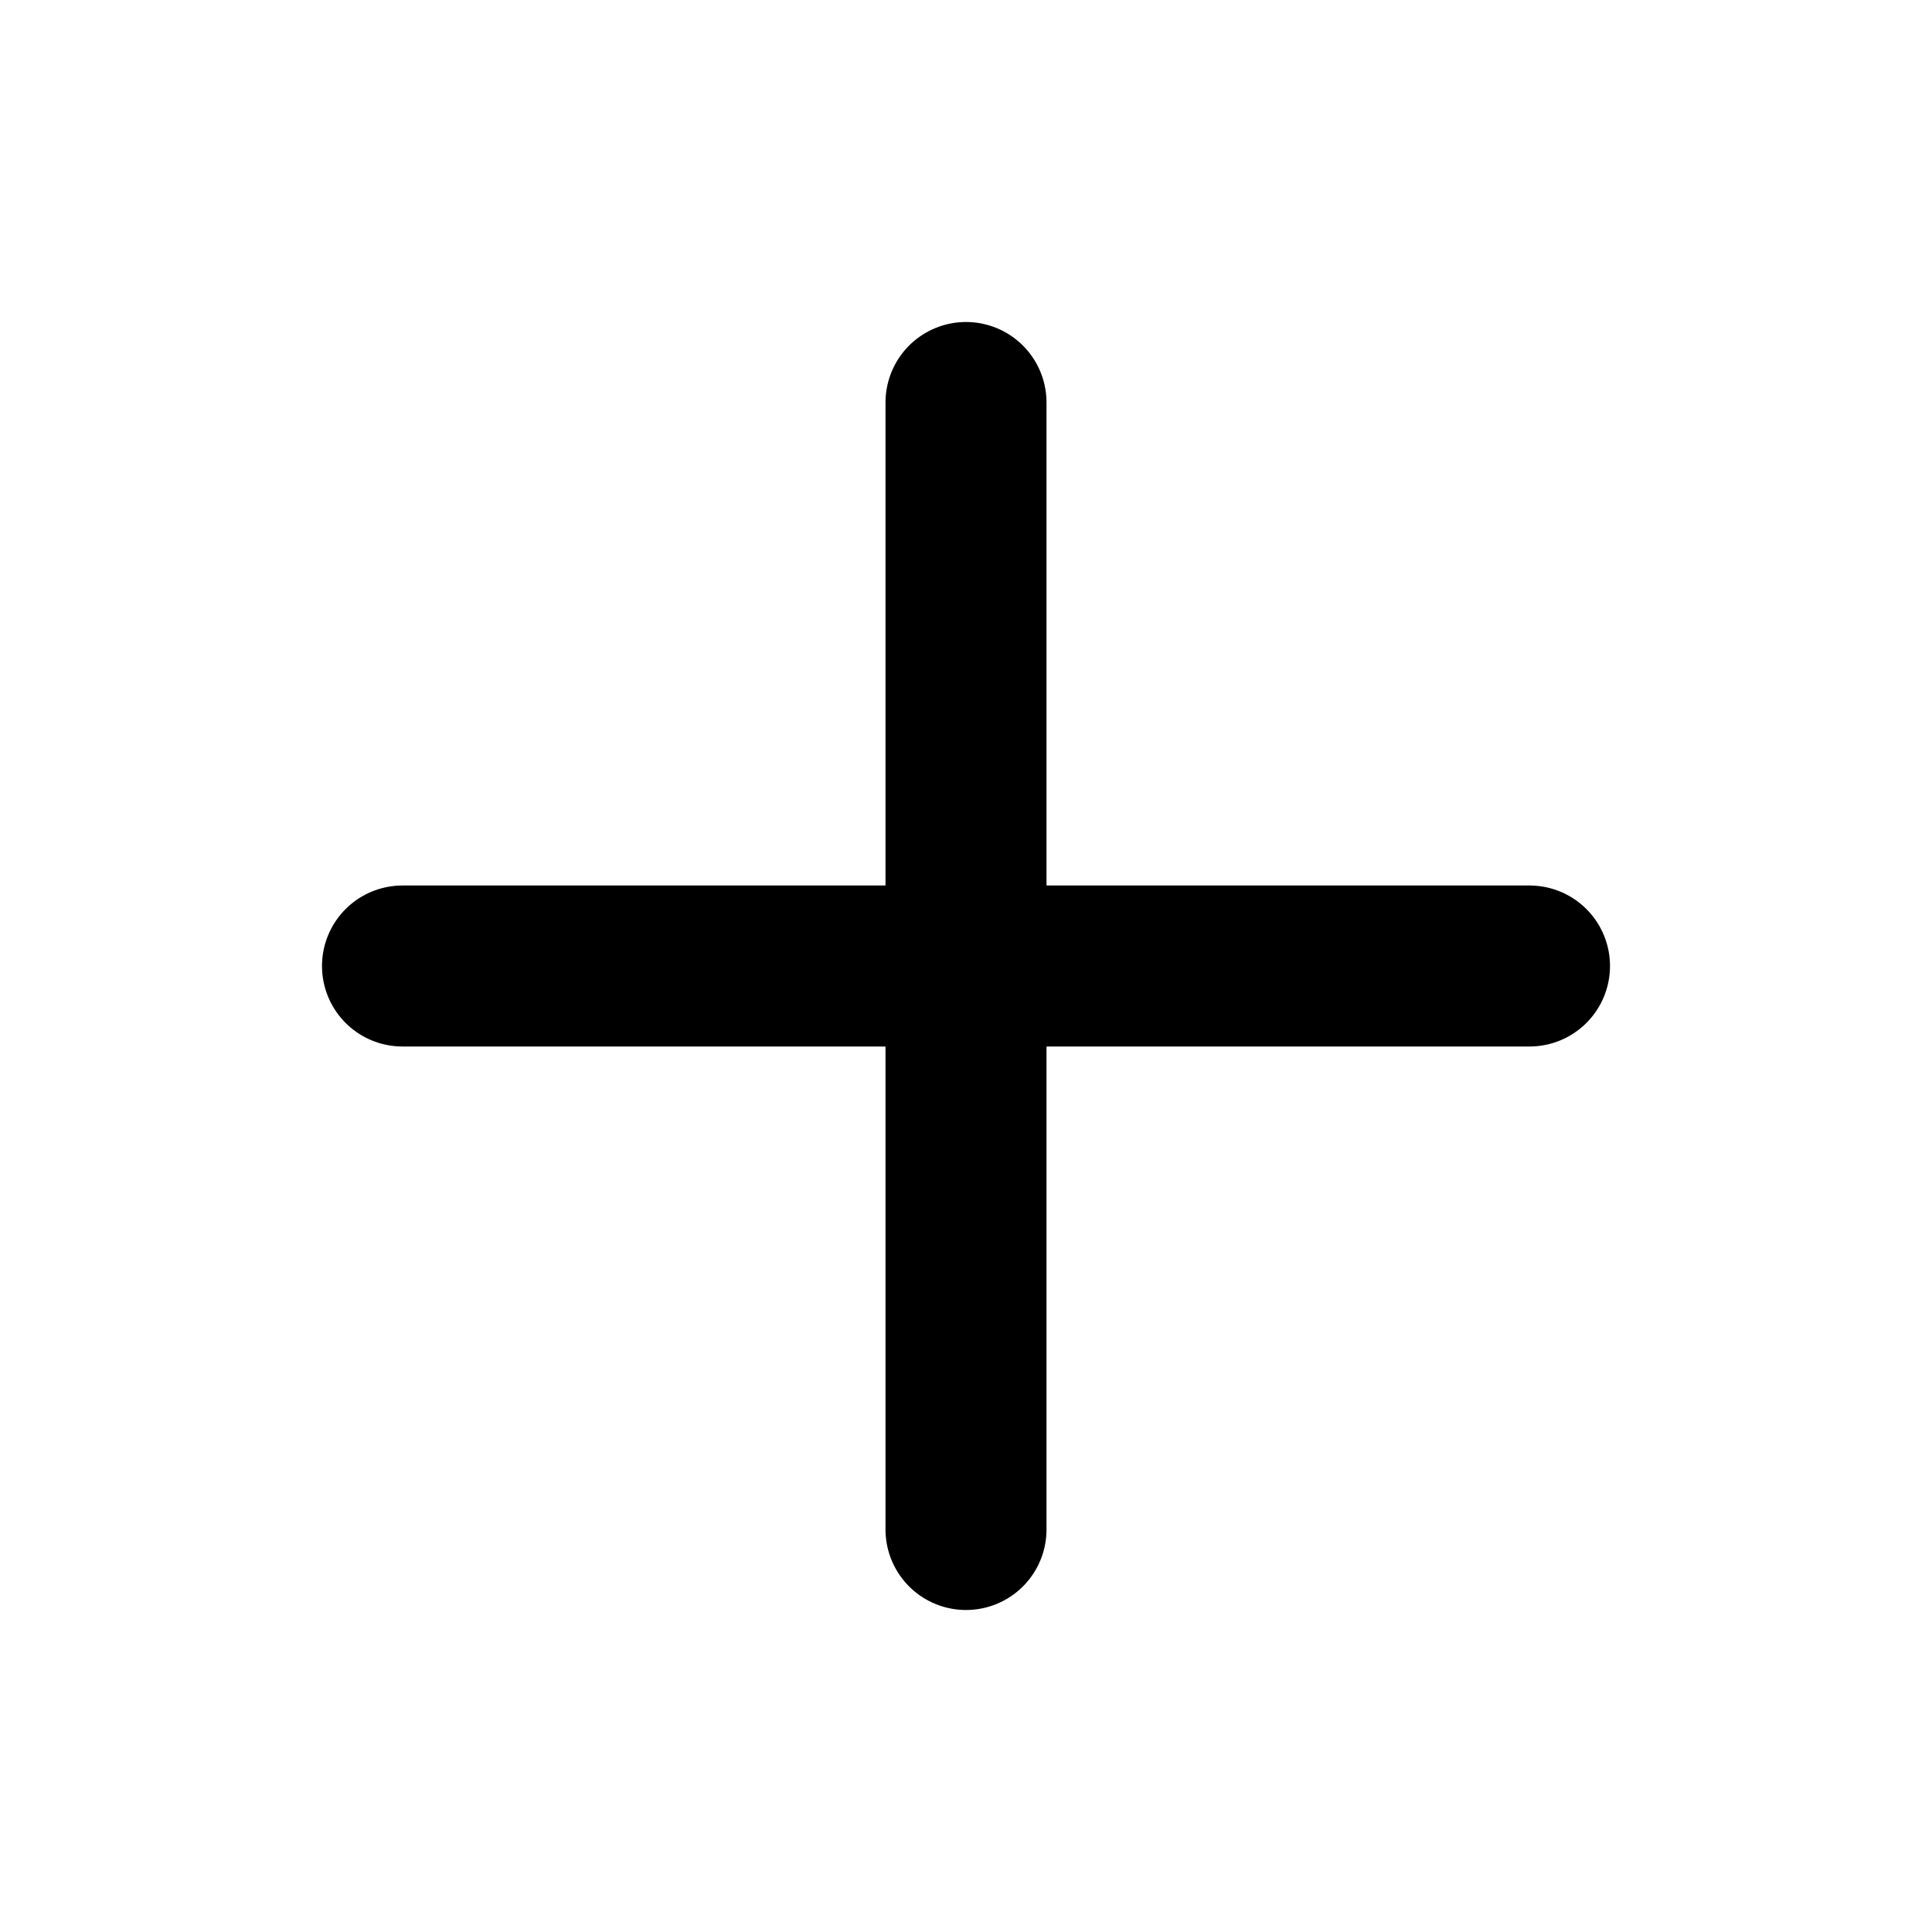
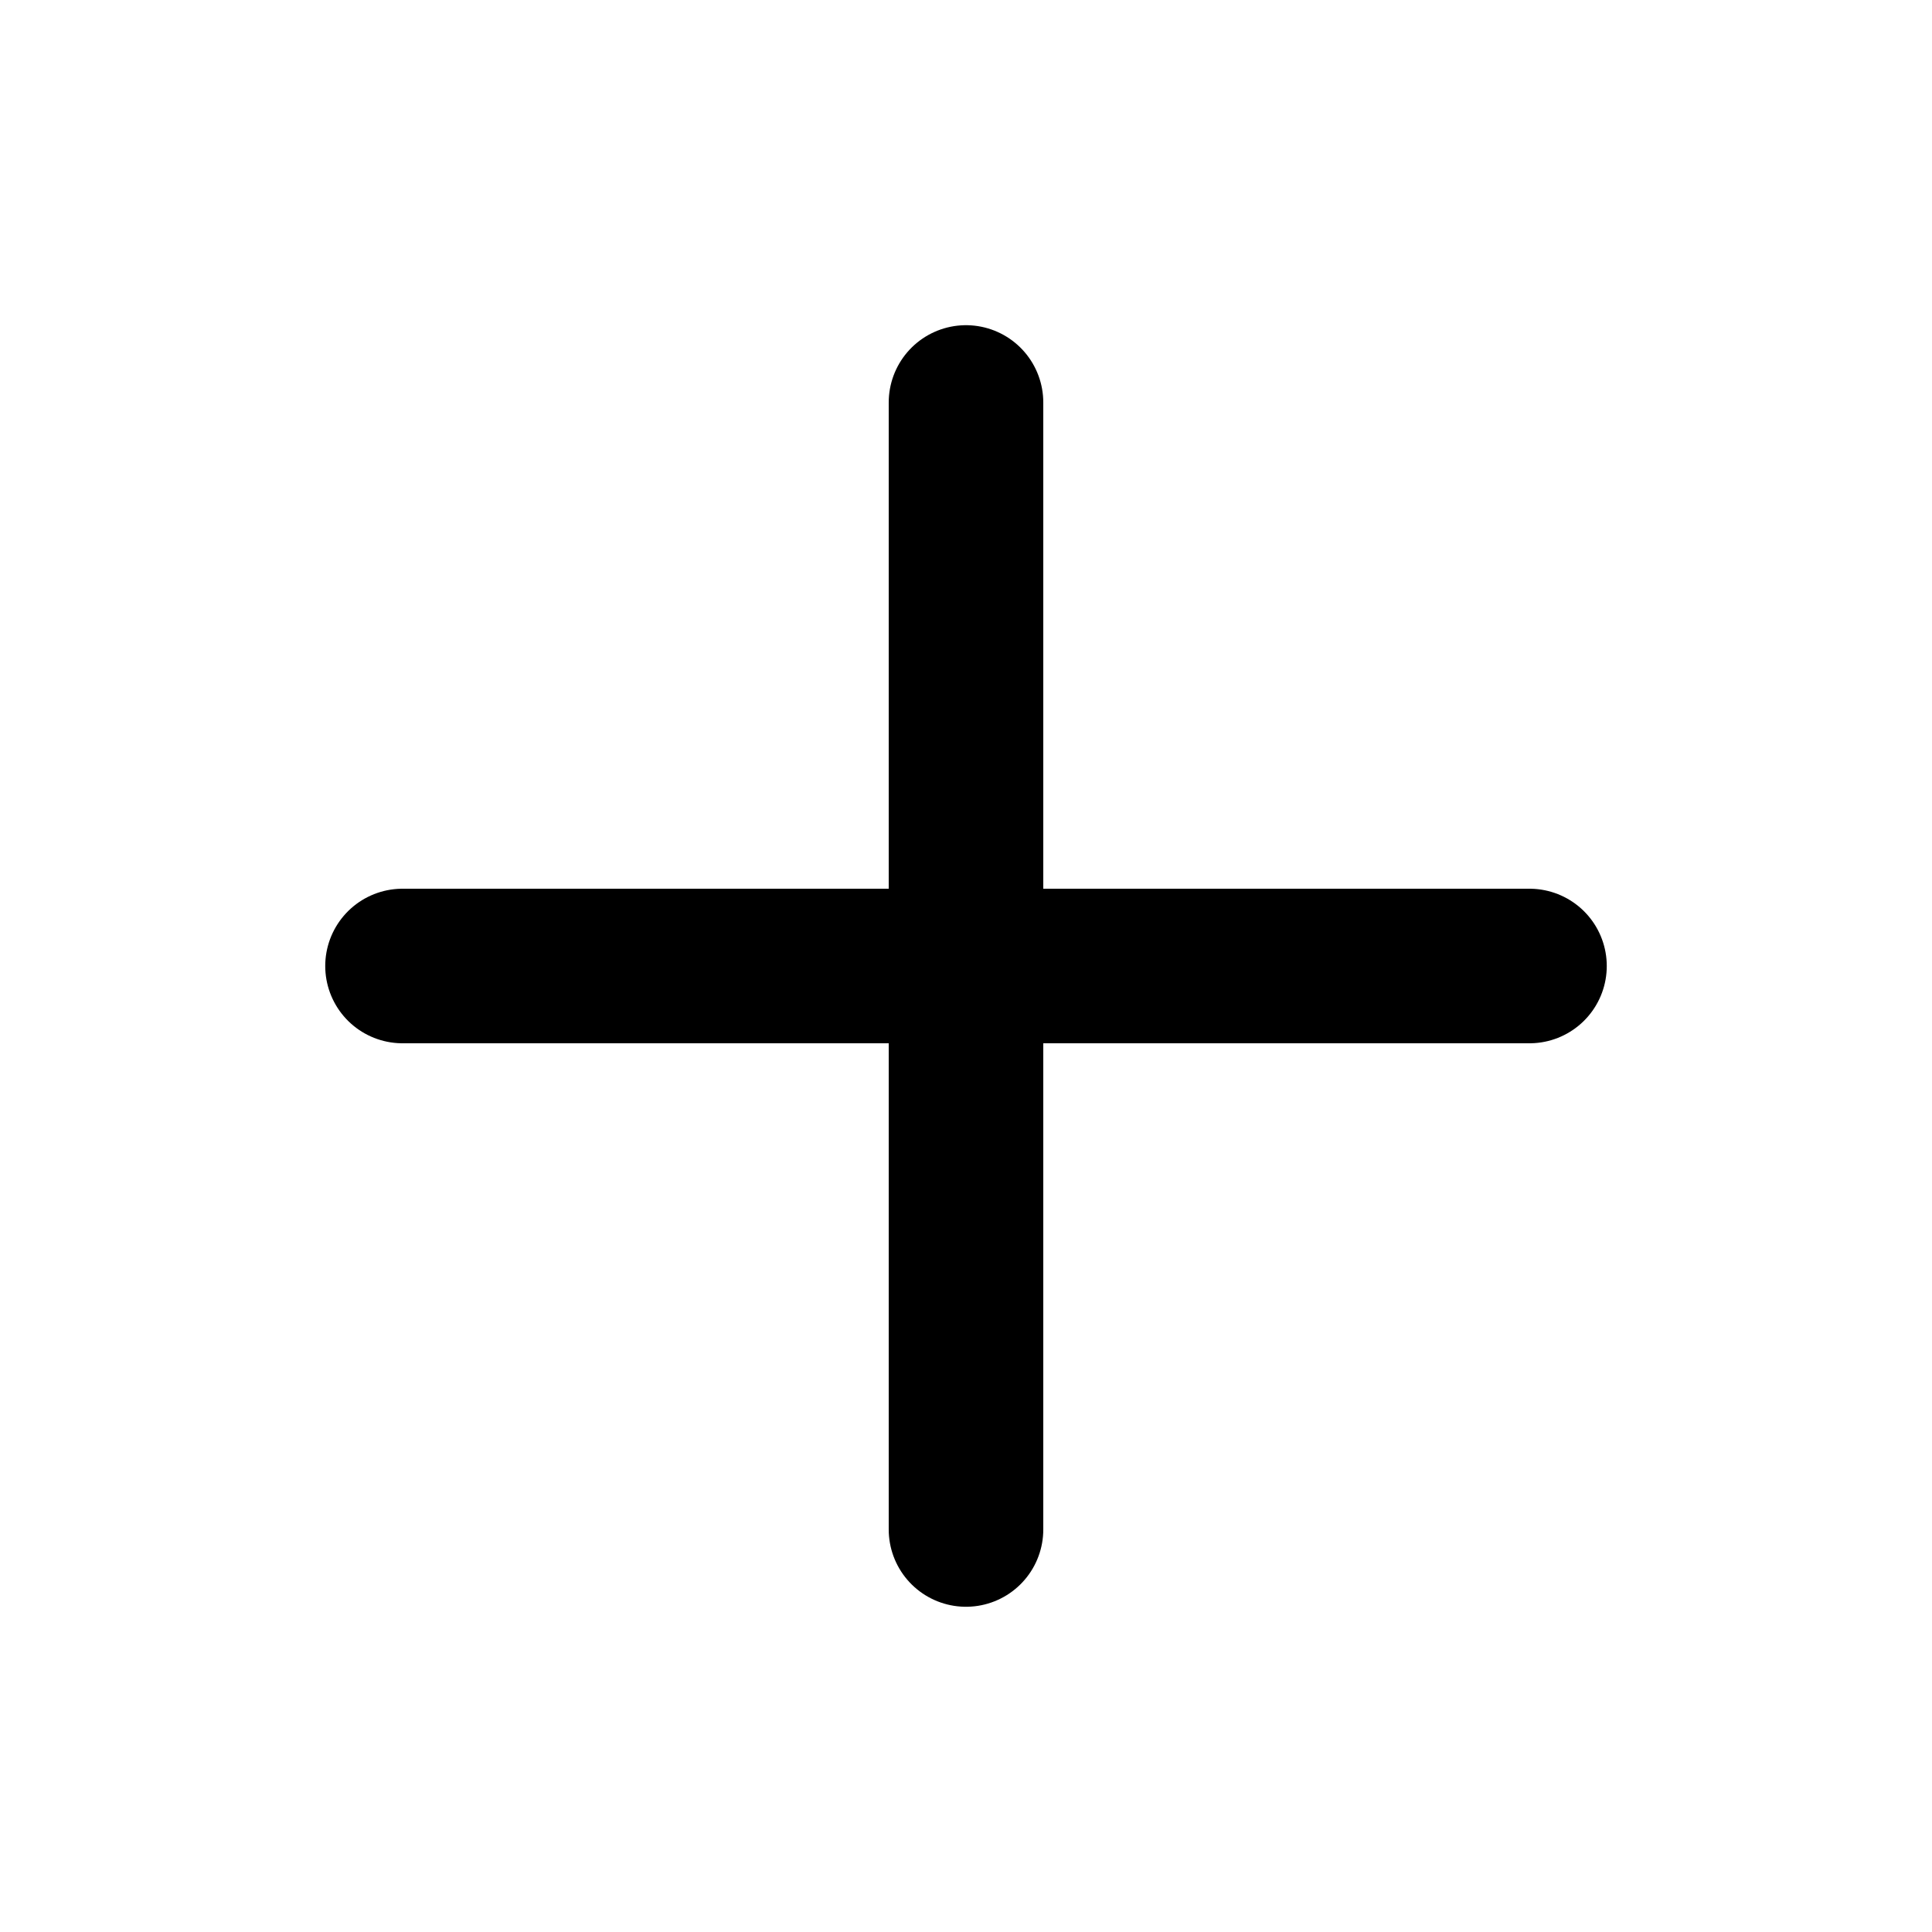
- <svg xmlns="http://www.w3.org/2000/svg" width="24" height="24" viewBox="0 0 24 24" fill="none">
-   <path d="M12 5V19M5 12H19" stroke="black" stroke-width="2" stroke-linecap="round" stroke-linejoin="round" />
+ <svg xmlns="http://www.w3.org/2000/svg" width="50" height="50" viewBox="0 0 50 50" fill="none">
+   <path d="M25 10.416V39.583M10.417 25H39.583" stroke="black" stroke-width="4" stroke-linecap="round" stroke-linejoin="round" />
</svg>
